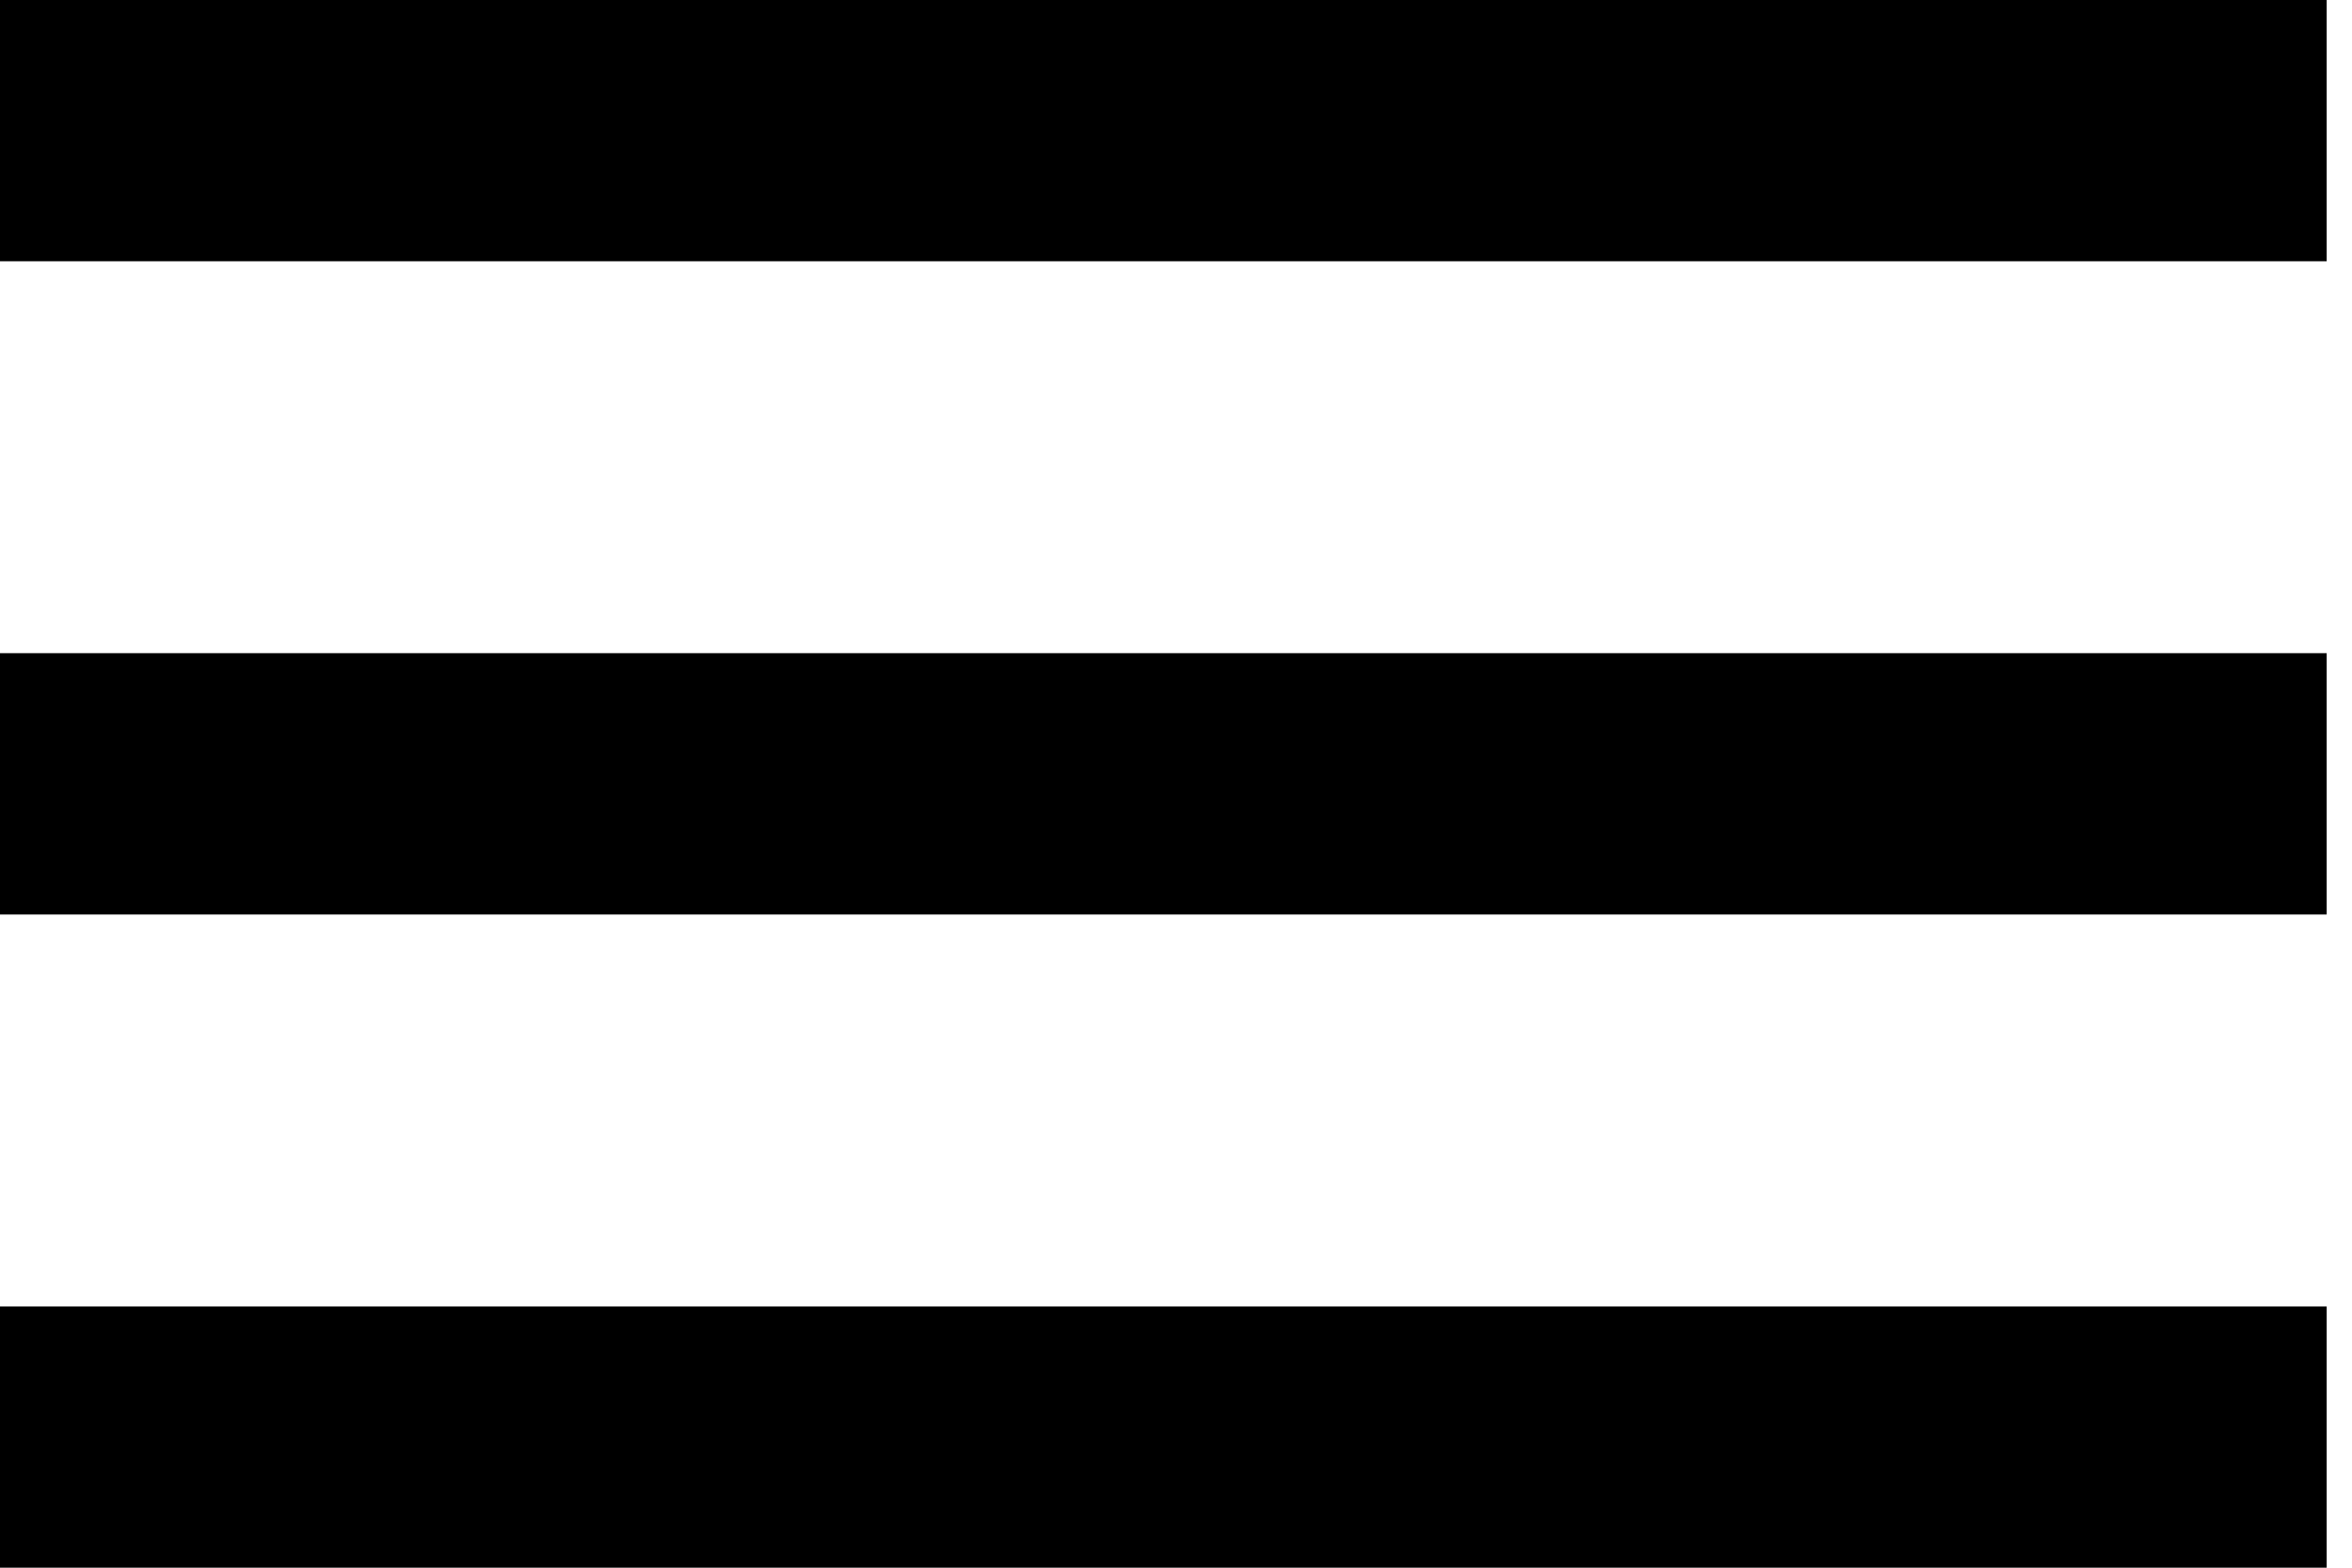
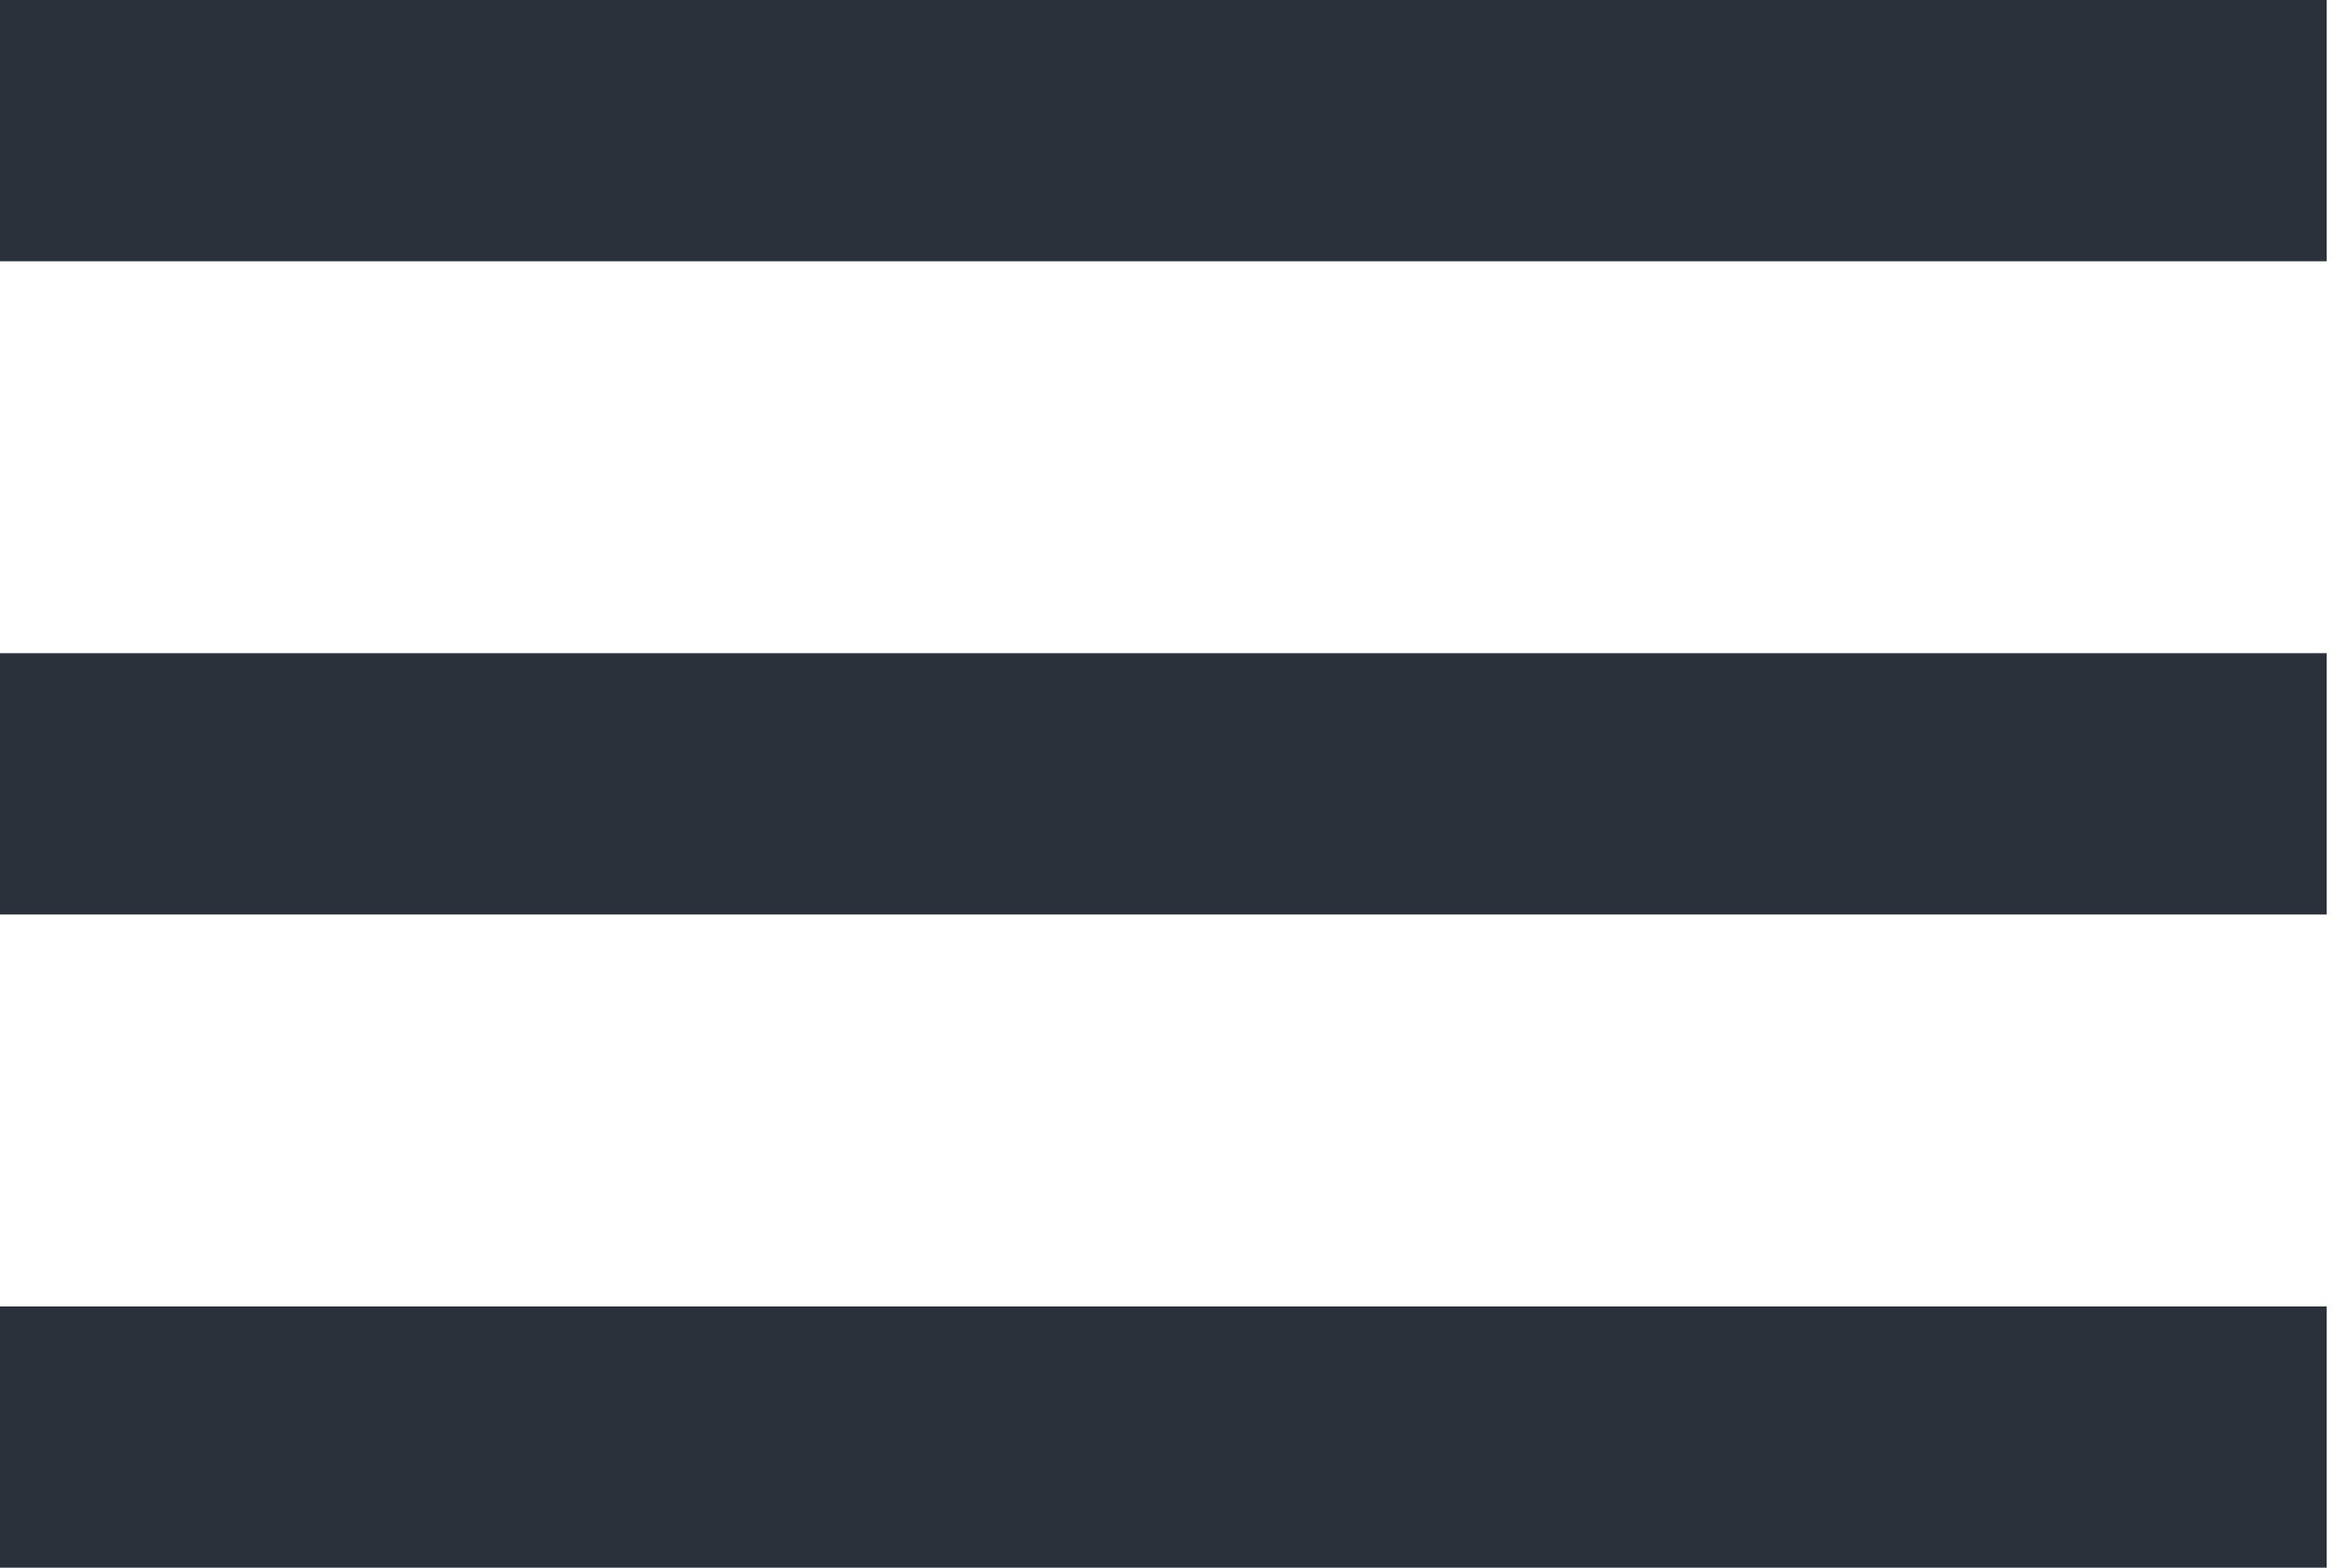
<svg xmlns="http://www.w3.org/2000/svg" width="30px" height="20px" viewBox="0 0 30 20" version="1.1">
  <defs />
  <g id="Website" stroke="none" stroke-width="1" fill="none" fill-rule="evenodd">
-     <g className="menu-icon" transform="translate(-968, -34)" fill-rule="nonzero" fill="#000000">
+     <g className="menu-icon" transform="translate(-968, -34)" fill-rule="nonzero" fill="#2B313A">
      <g id="menu-button" transform="translate(968, 34)">
        <path d="M0,20 L29.677,20 L29.677,16.667 L0,16.667 L0,20 Z M0,11.667 L29.677,11.667 L29.677,8.333 L0,8.333 L0,11.667 Z M0,0 L0,3.333 L29.677,3.333 L29.677,0 L0,0 Z" id="Shape" />
      </g>
    </g>
  </g>
</svg>
